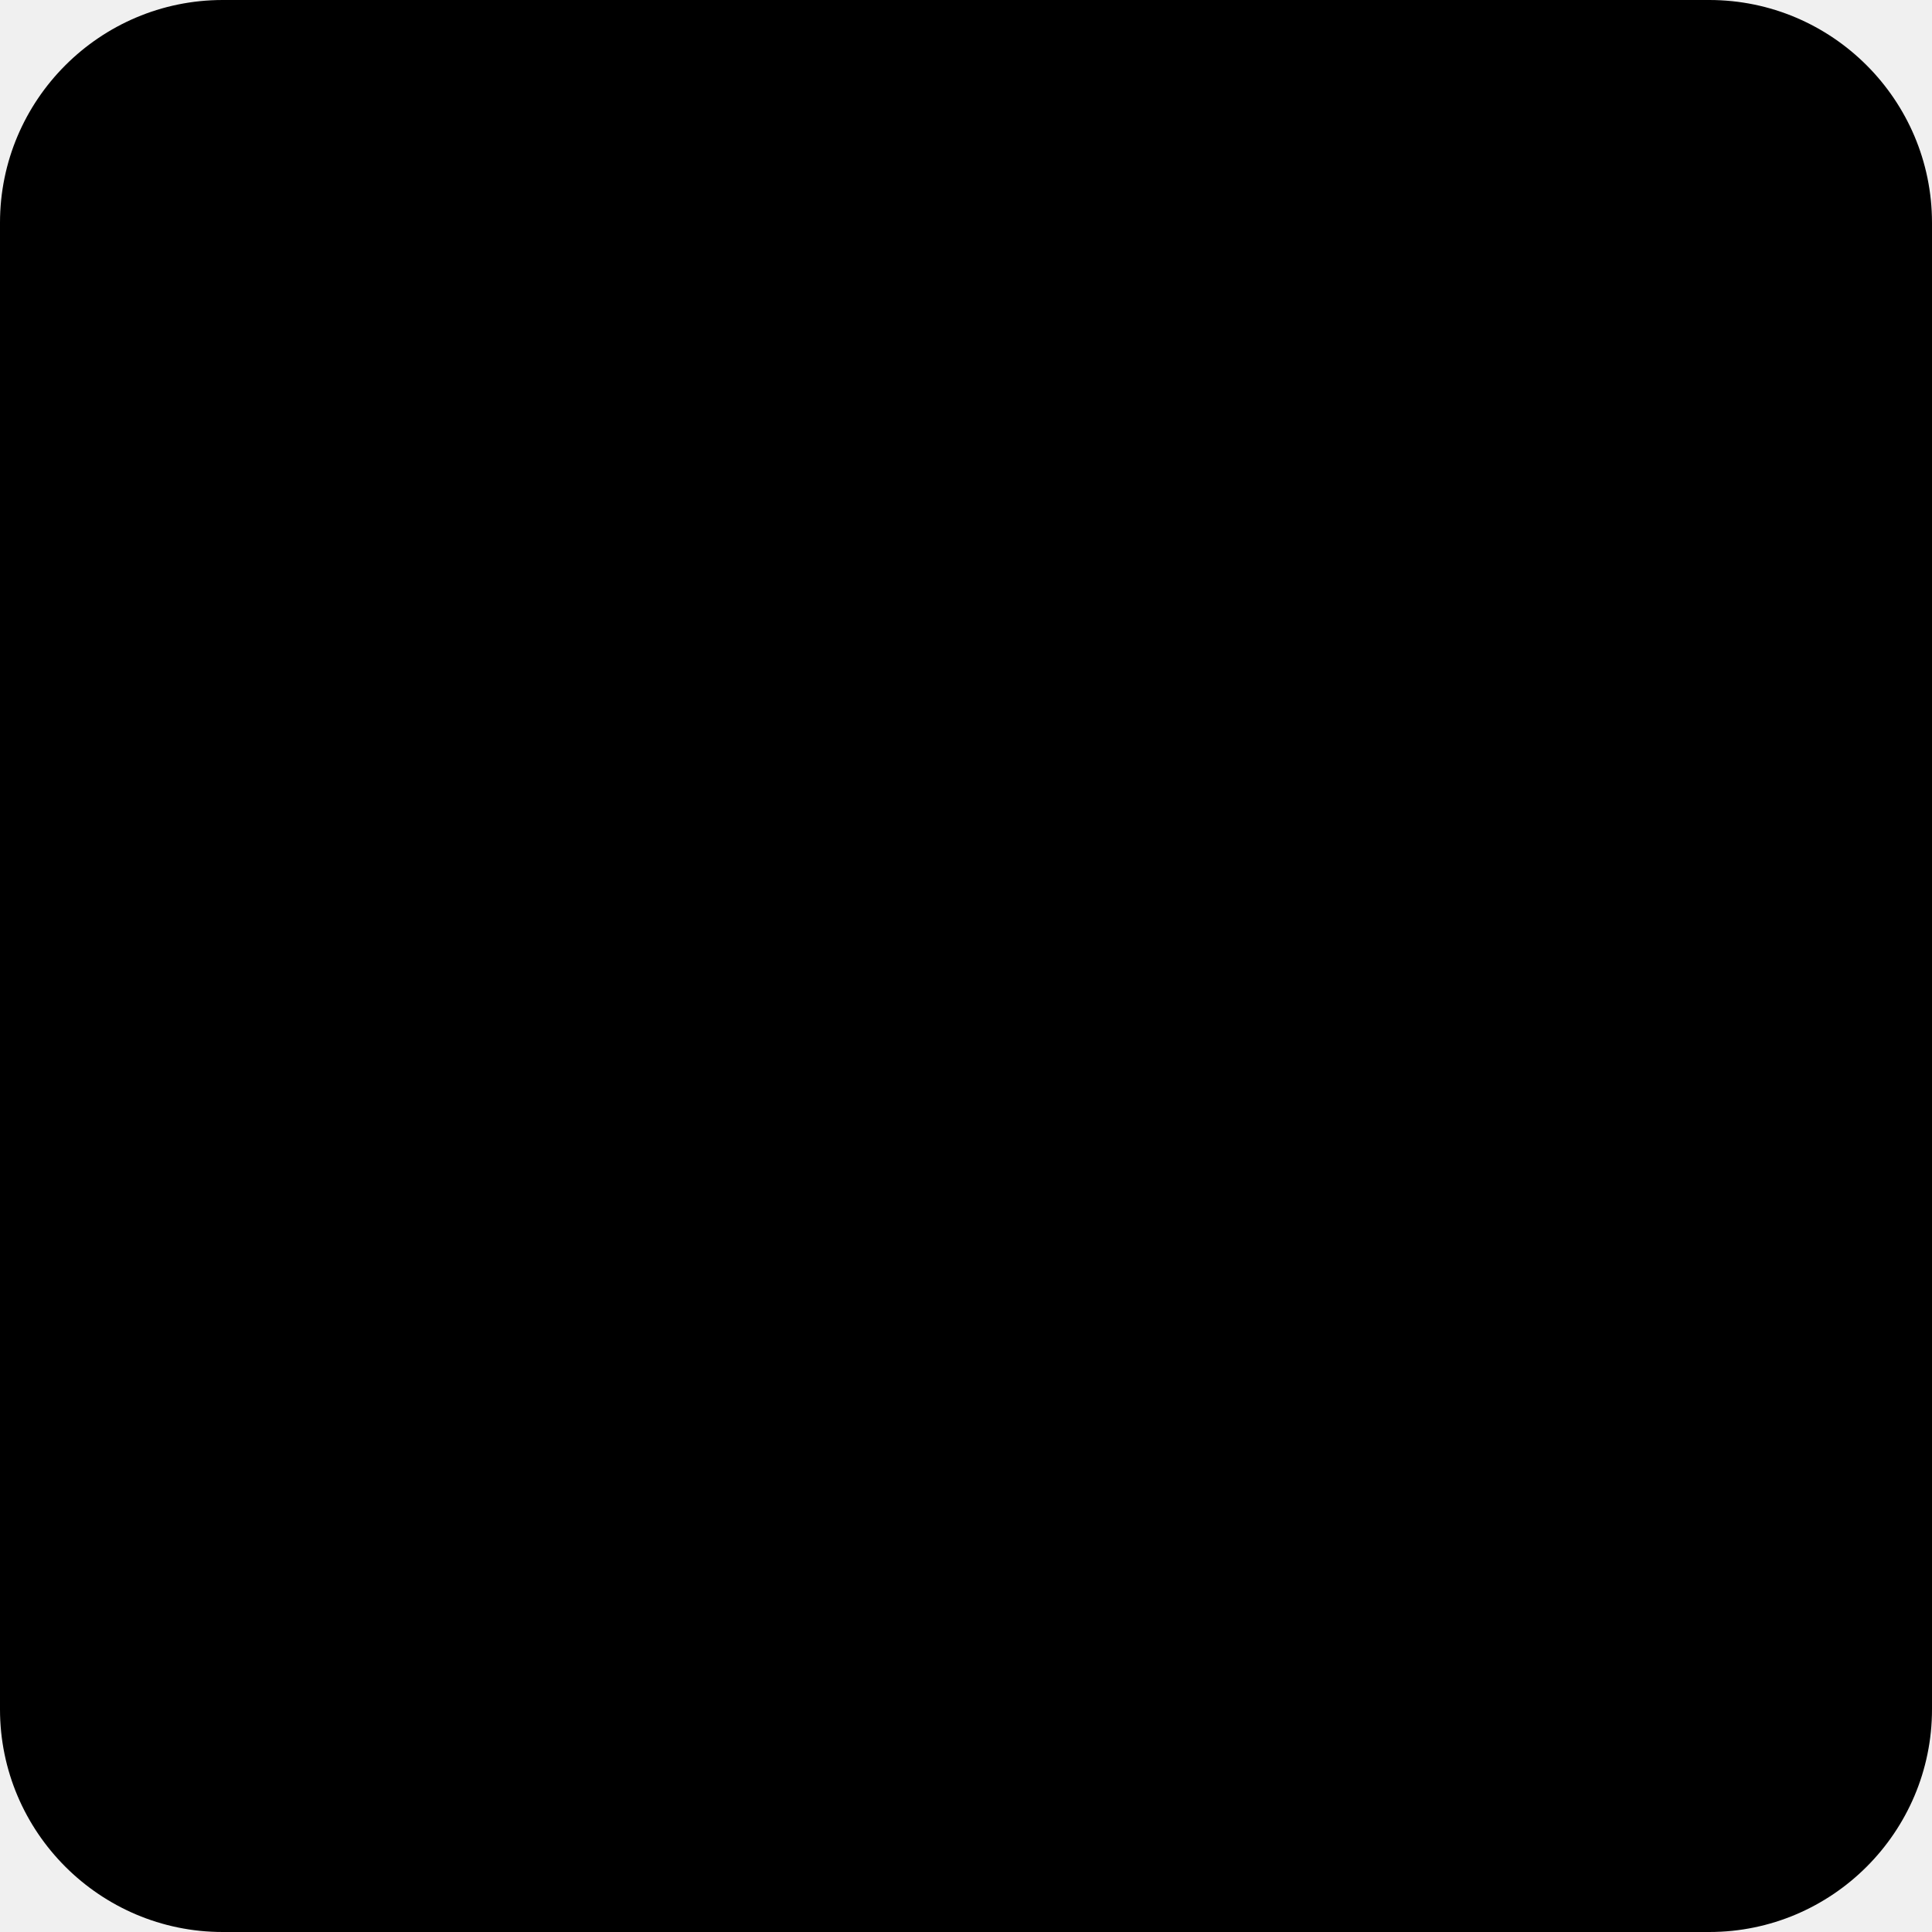
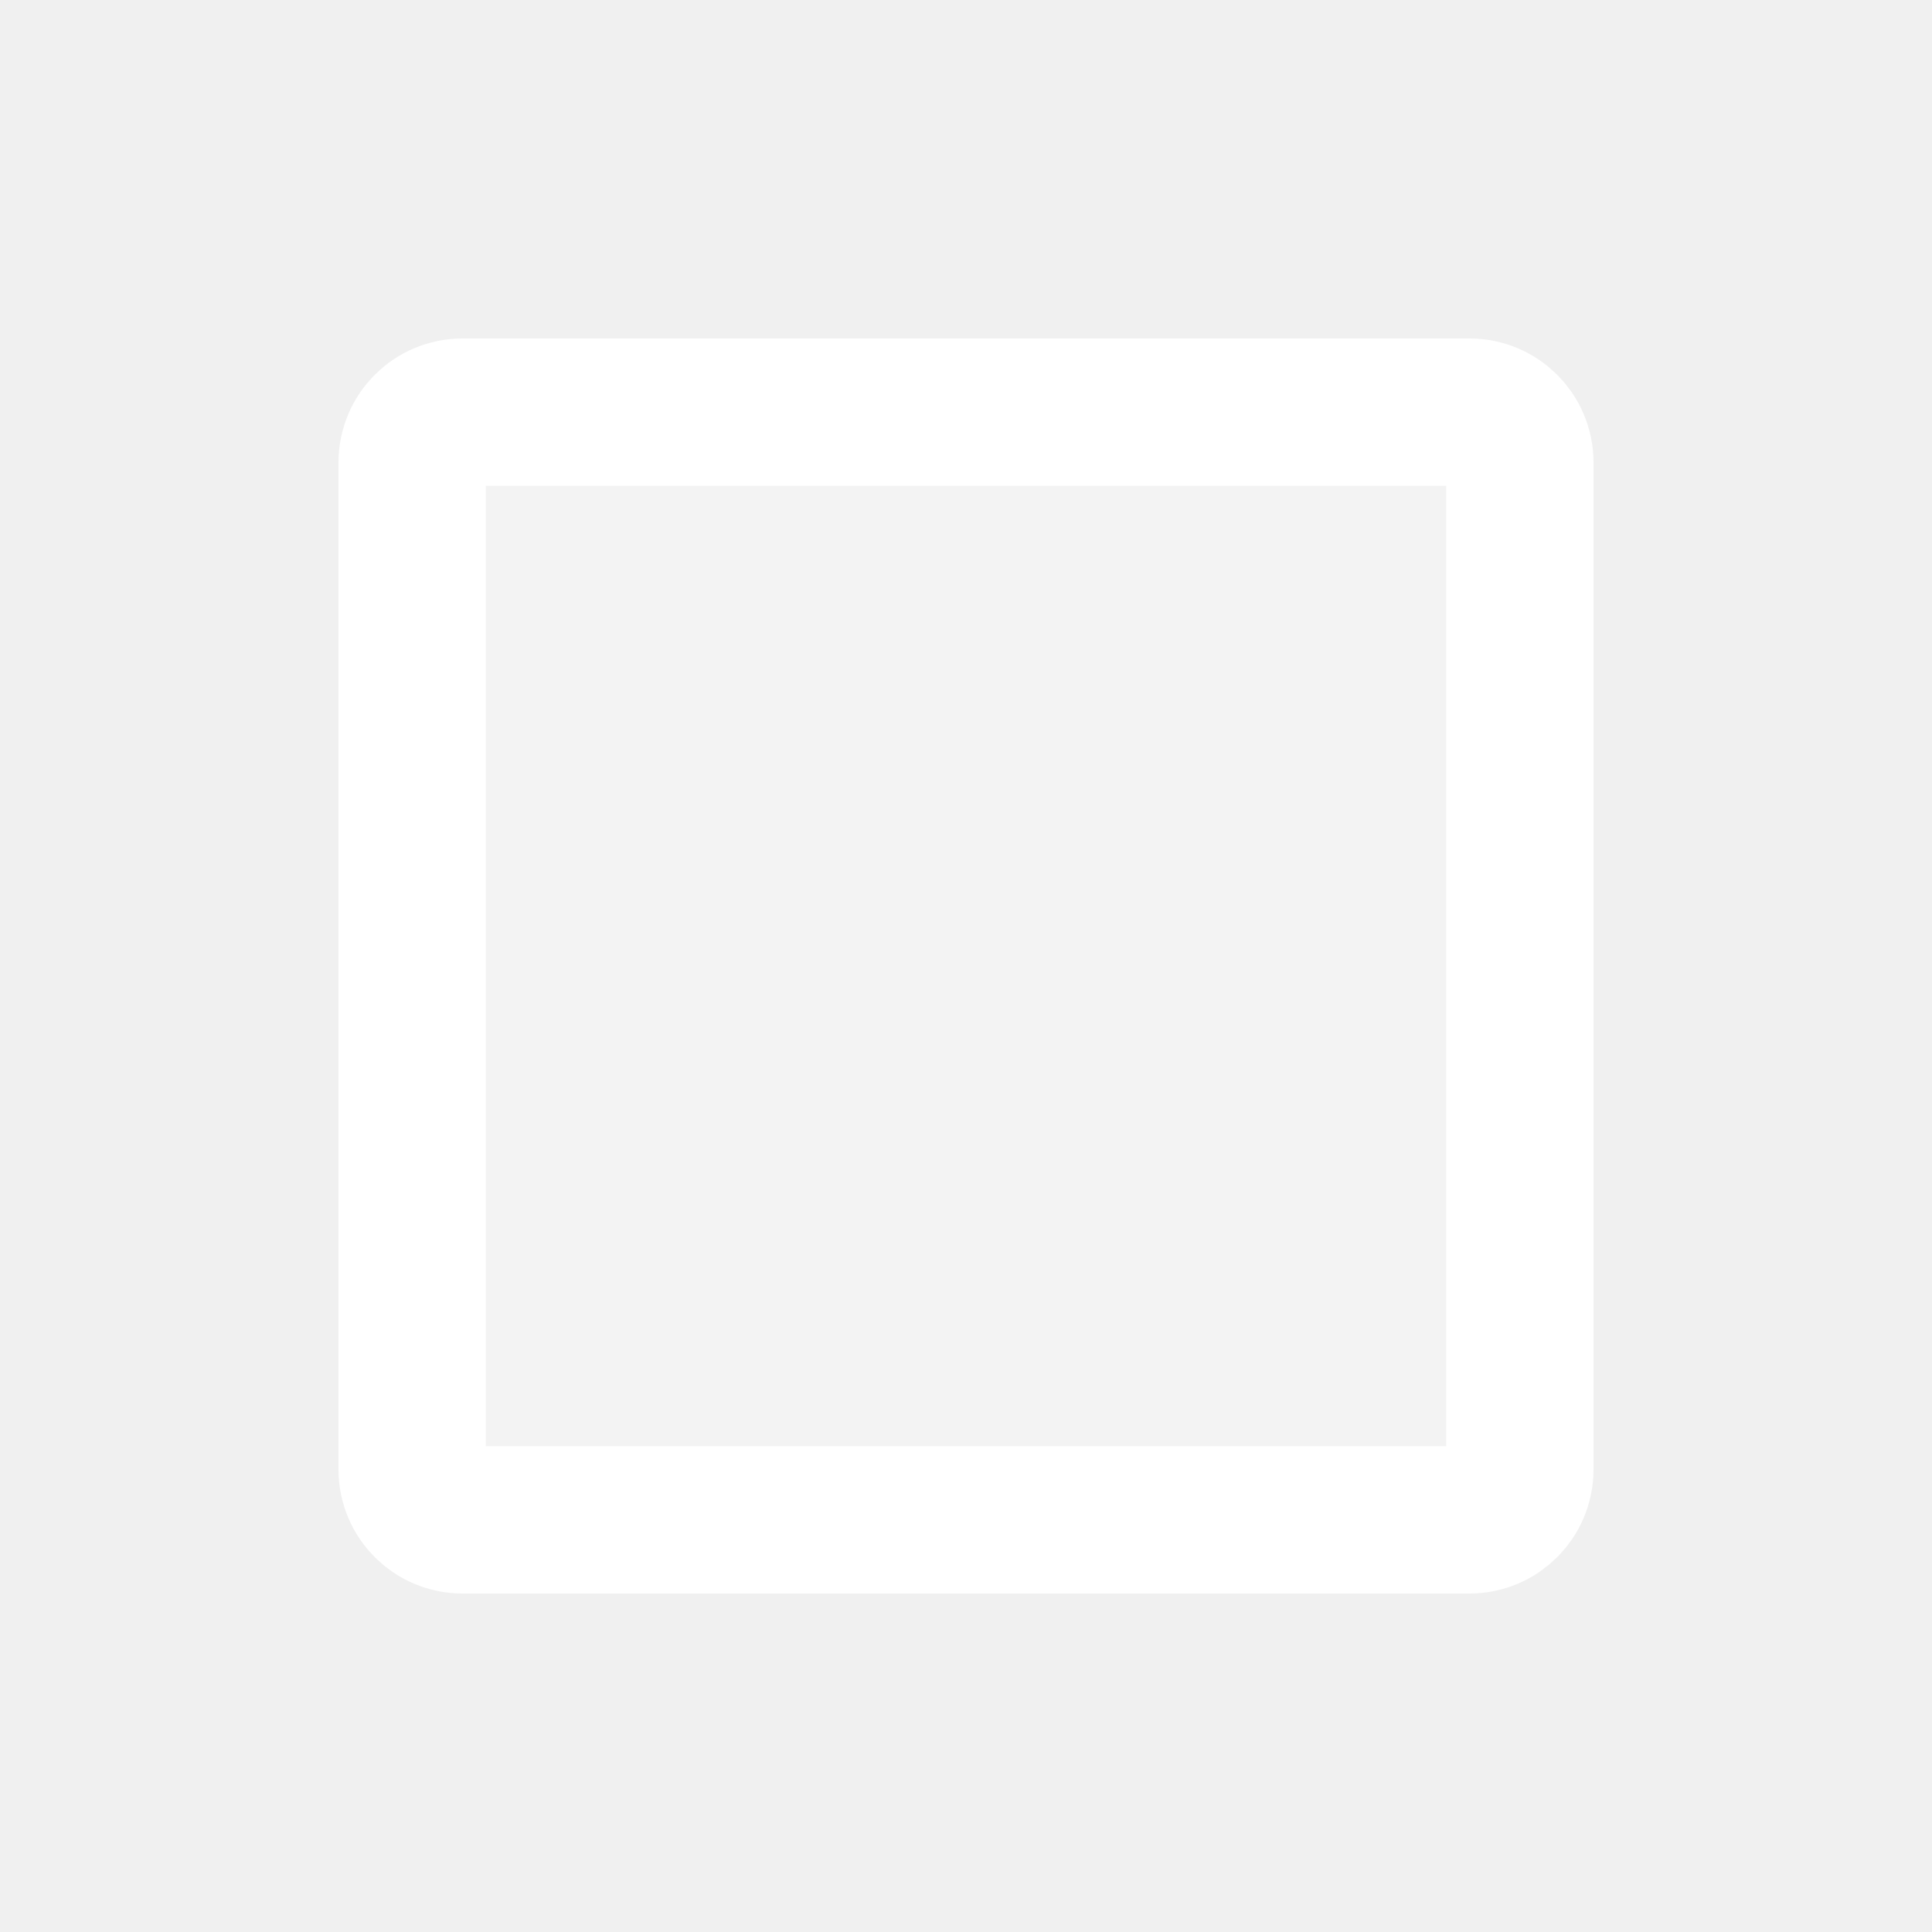
- <svg xmlns="http://www.w3.org/2000/svg" version="1.1" id="Capa_1" x="0px" y="0px" viewBox="0 0 46.734 46.734" style="enable-background:new 0 0 46.734 46.734;" xml:space="preserve">
-   <g>
-     <path d="M41.346,0H5.388C2.417,0,0,2.417,0,5.388v35.958c0,2.971,2.417,5.388,5.388,5.388h35.958c2.971,0,5.388-2.417,5.388-5.388   V5.388C46.733,2.417,44.316,0,41.346,0z" />
-   </g>
+ <svg xmlns="http://www.w3.org/2000/svg" width="37" height="37" viewBox="0 0 37 37" fill="none">
+   <path opacity="0.2" d="M9.303 27.697V9.303H27.697V27.697H9.303Z" fill="white" stroke="white" stroke-width="2.821" />
+   <path d="M28.143 7.893H8.857C8.324 7.893 7.893 8.324 7.893 8.857V28.143C7.893 28.675 8.324 29.107 8.857 29.107H28.143C28.675 29.107 29.107 28.675 29.107 28.143V8.857C29.107 8.324 28.675 7.893 28.143 7.893Z" stroke="white" stroke-width="2.821" stroke-linecap="round" stroke-linejoin="round" />
</svg>
